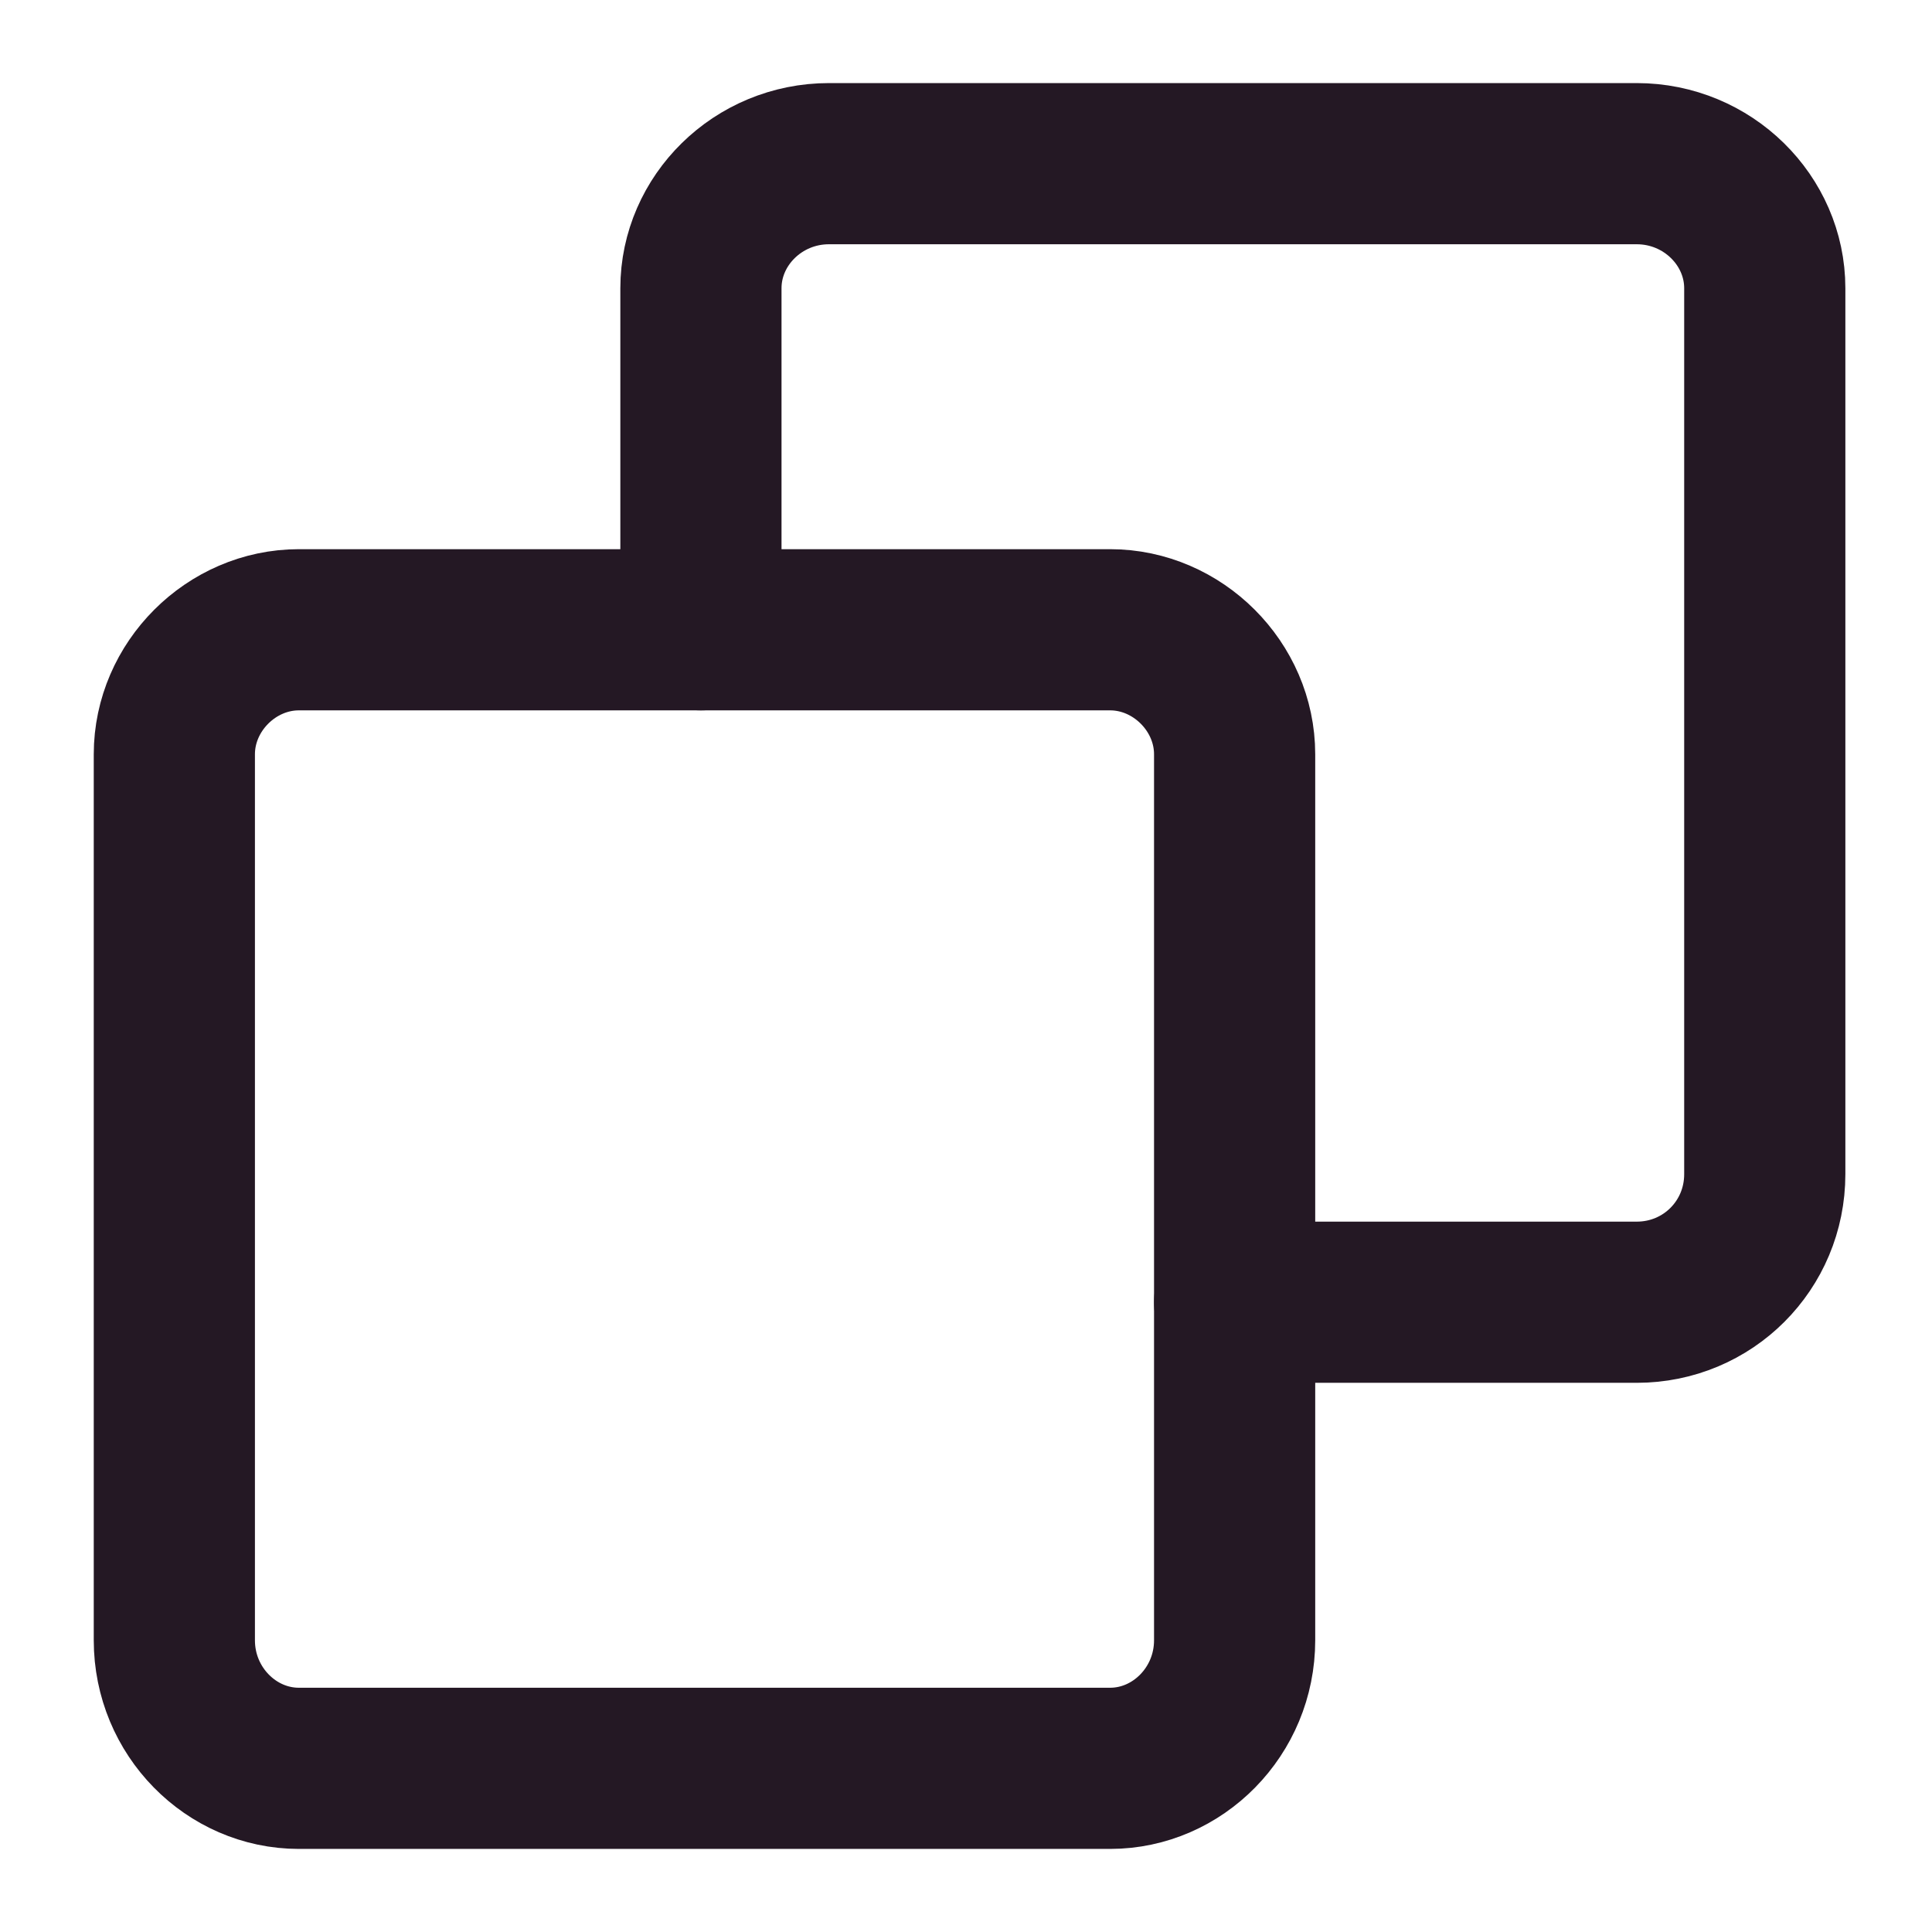
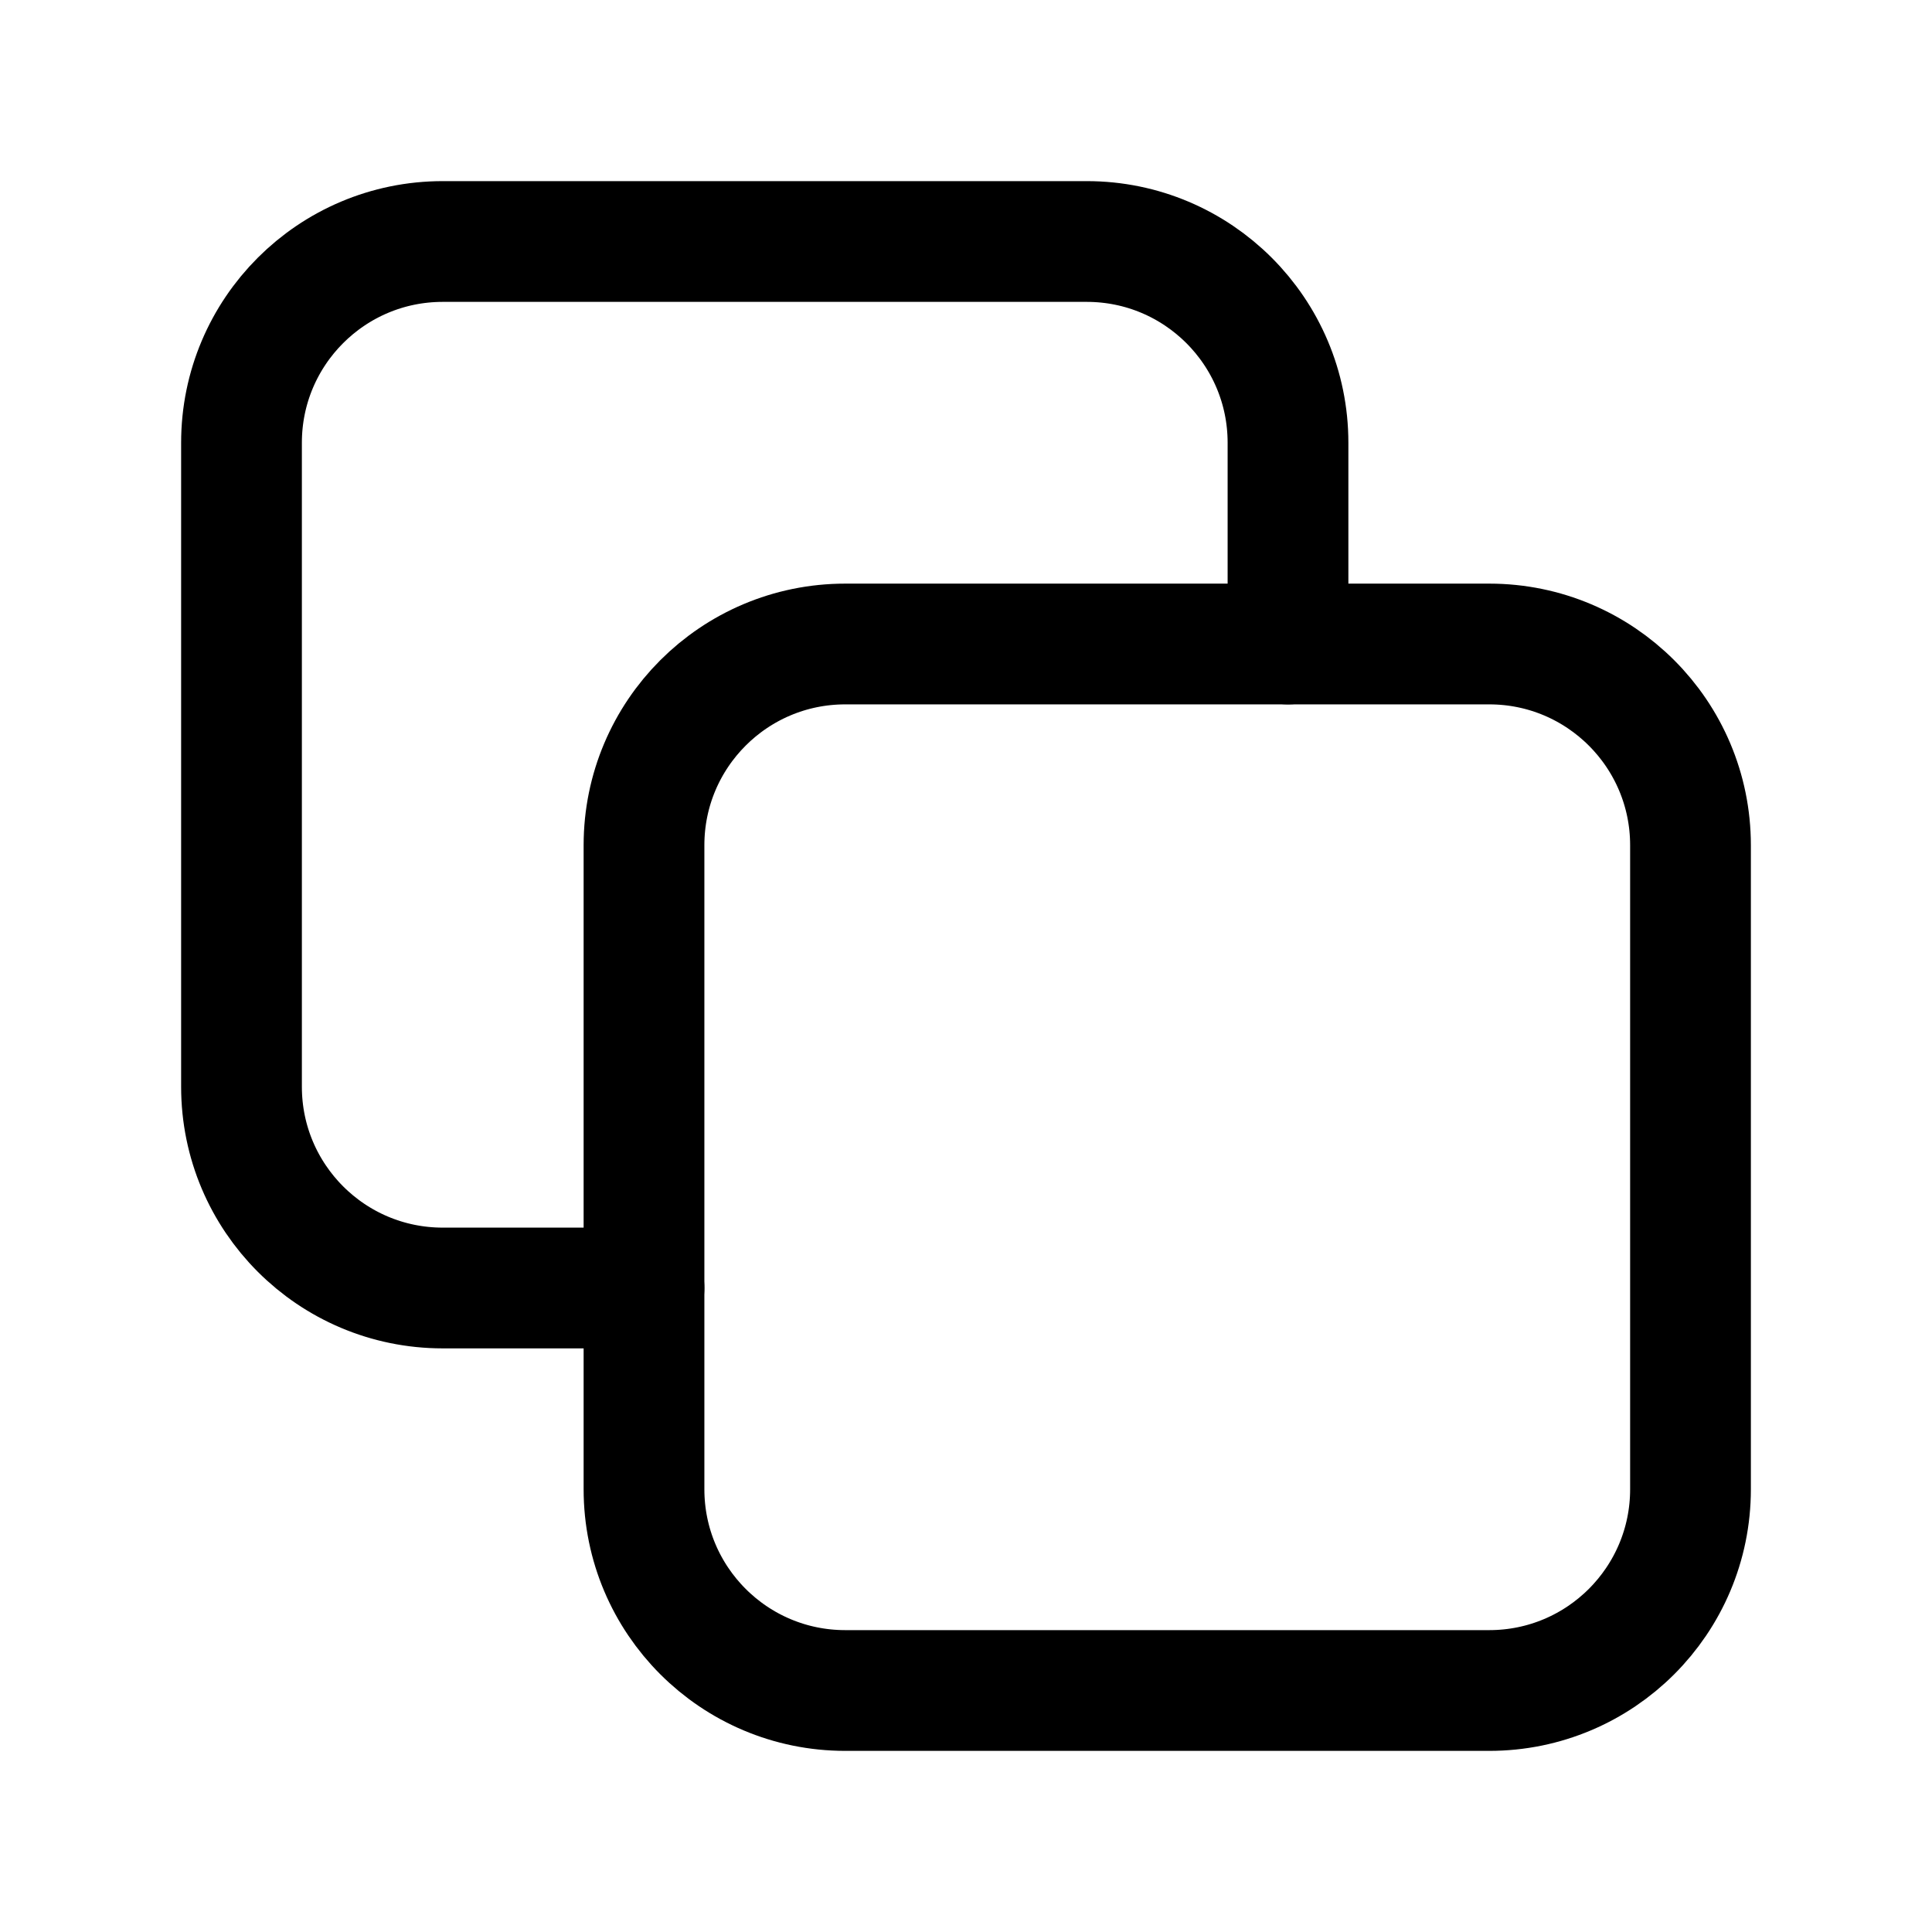
- <svg xmlns="http://www.w3.org/2000/svg" viewBox="0 0 5.43 5.43" width="24" height="24" fill-rule="evenodd" clip-rule="evenodd">
-   <path fill="none" stroke="#241824" stroke-width="0.453" stroke-linecap="round" stroke-linejoin="round" d="M0.84 1.77l2.28 0c0.19,0 0.35,0.16 0.35,0.35l0 2.49c0,0.2 -0.16,0.36 -0.35,0.36l-2.28 0c-0.19,0 -0.35,-0.16 -0.35,-0.36l0 -2.49c0,-0.19 0.16,-0.35 0.35,-0.35z" />
-   <path fill="none" stroke="#241824" stroke-width="0.453" stroke-linecap="round" stroke-linejoin="round" d="M1.97 1.77l0 -0.96c0,-0.19 0.16,-0.35 0.36,-0.35l2.27 0c0.2,0 0.36,0.16 0.36,0.35l0 2.49c0,0.2 -0.16,0.36 -0.36,0.36l-1.13 0" />
+ <svg xmlns="http://www.w3.org/2000/svg" width="24" height="24" viewBox="0 0 24 24" fill="none" stroke="currentColor" stroke-width="1.5" stroke-linecap="round" stroke-linejoin="round">
+   <rect x="8" y="8" width="13" height="13" rx="2.5" />
+   <path d="M16 8V5.5A2.5 2.5 0 0013.5 3h-8A2.5 2.5 0 003 5.5v8A2.5 2.5 0 005.5 16H8" />
</svg>
